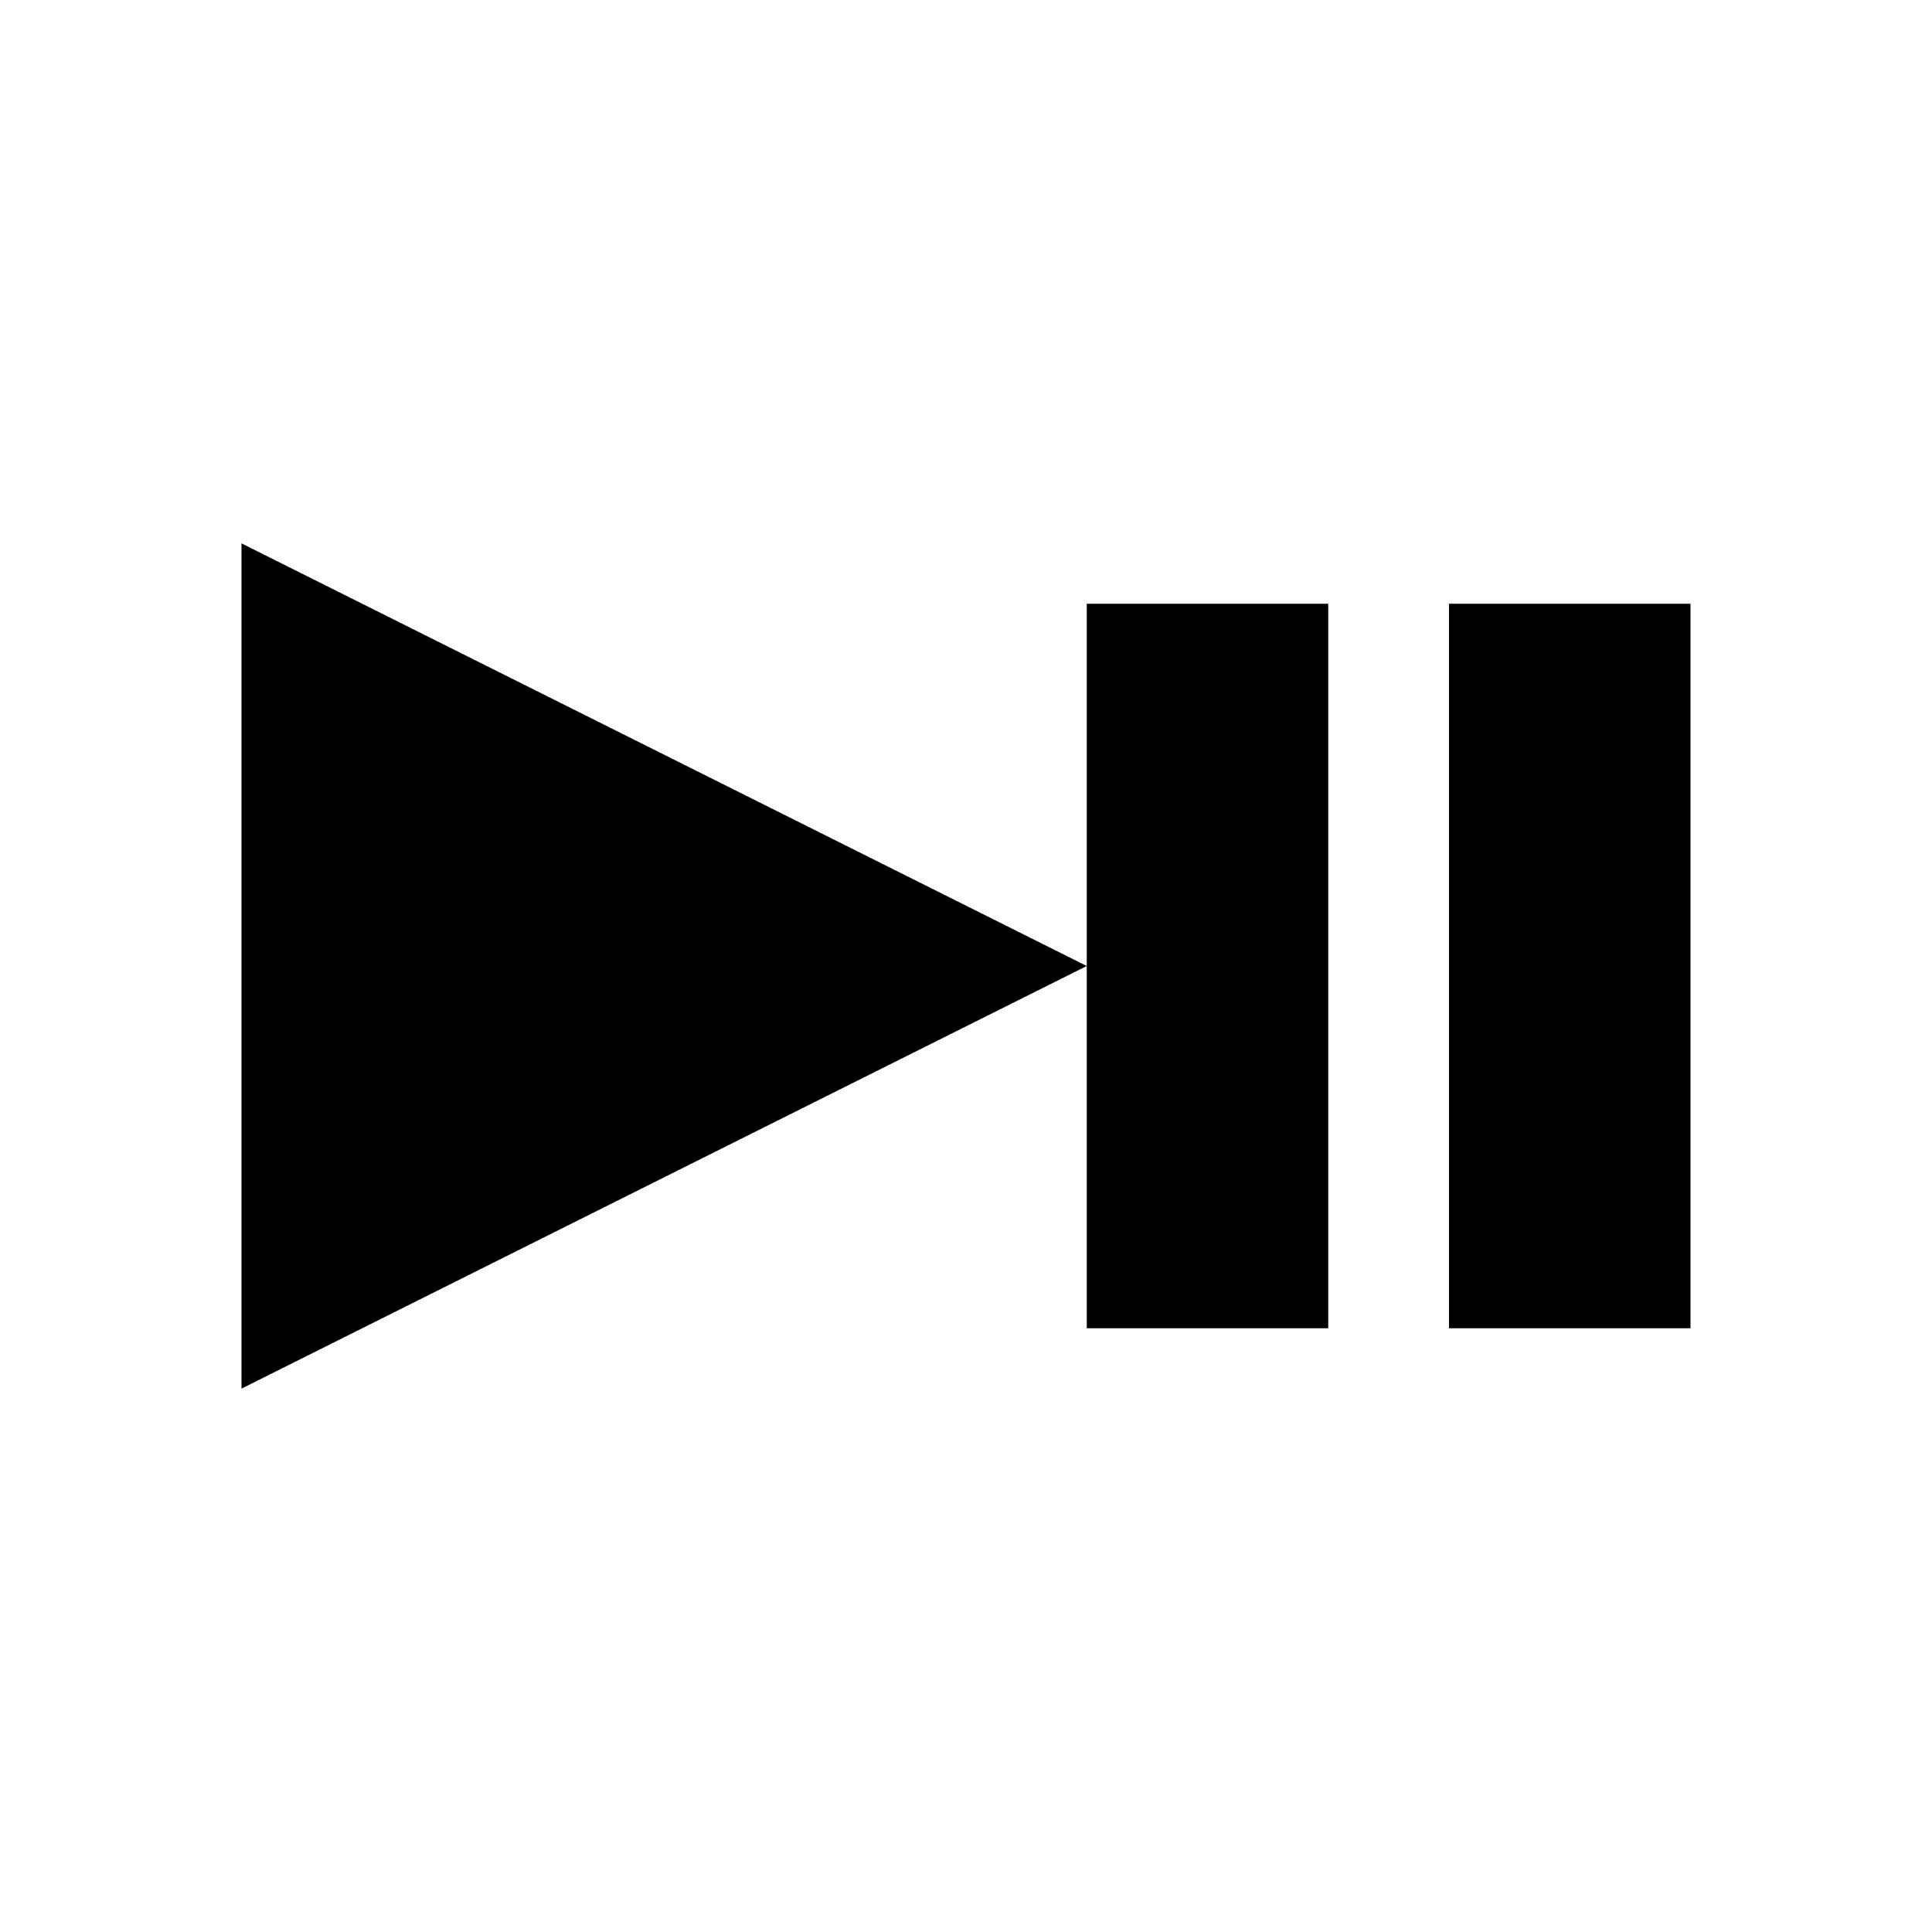
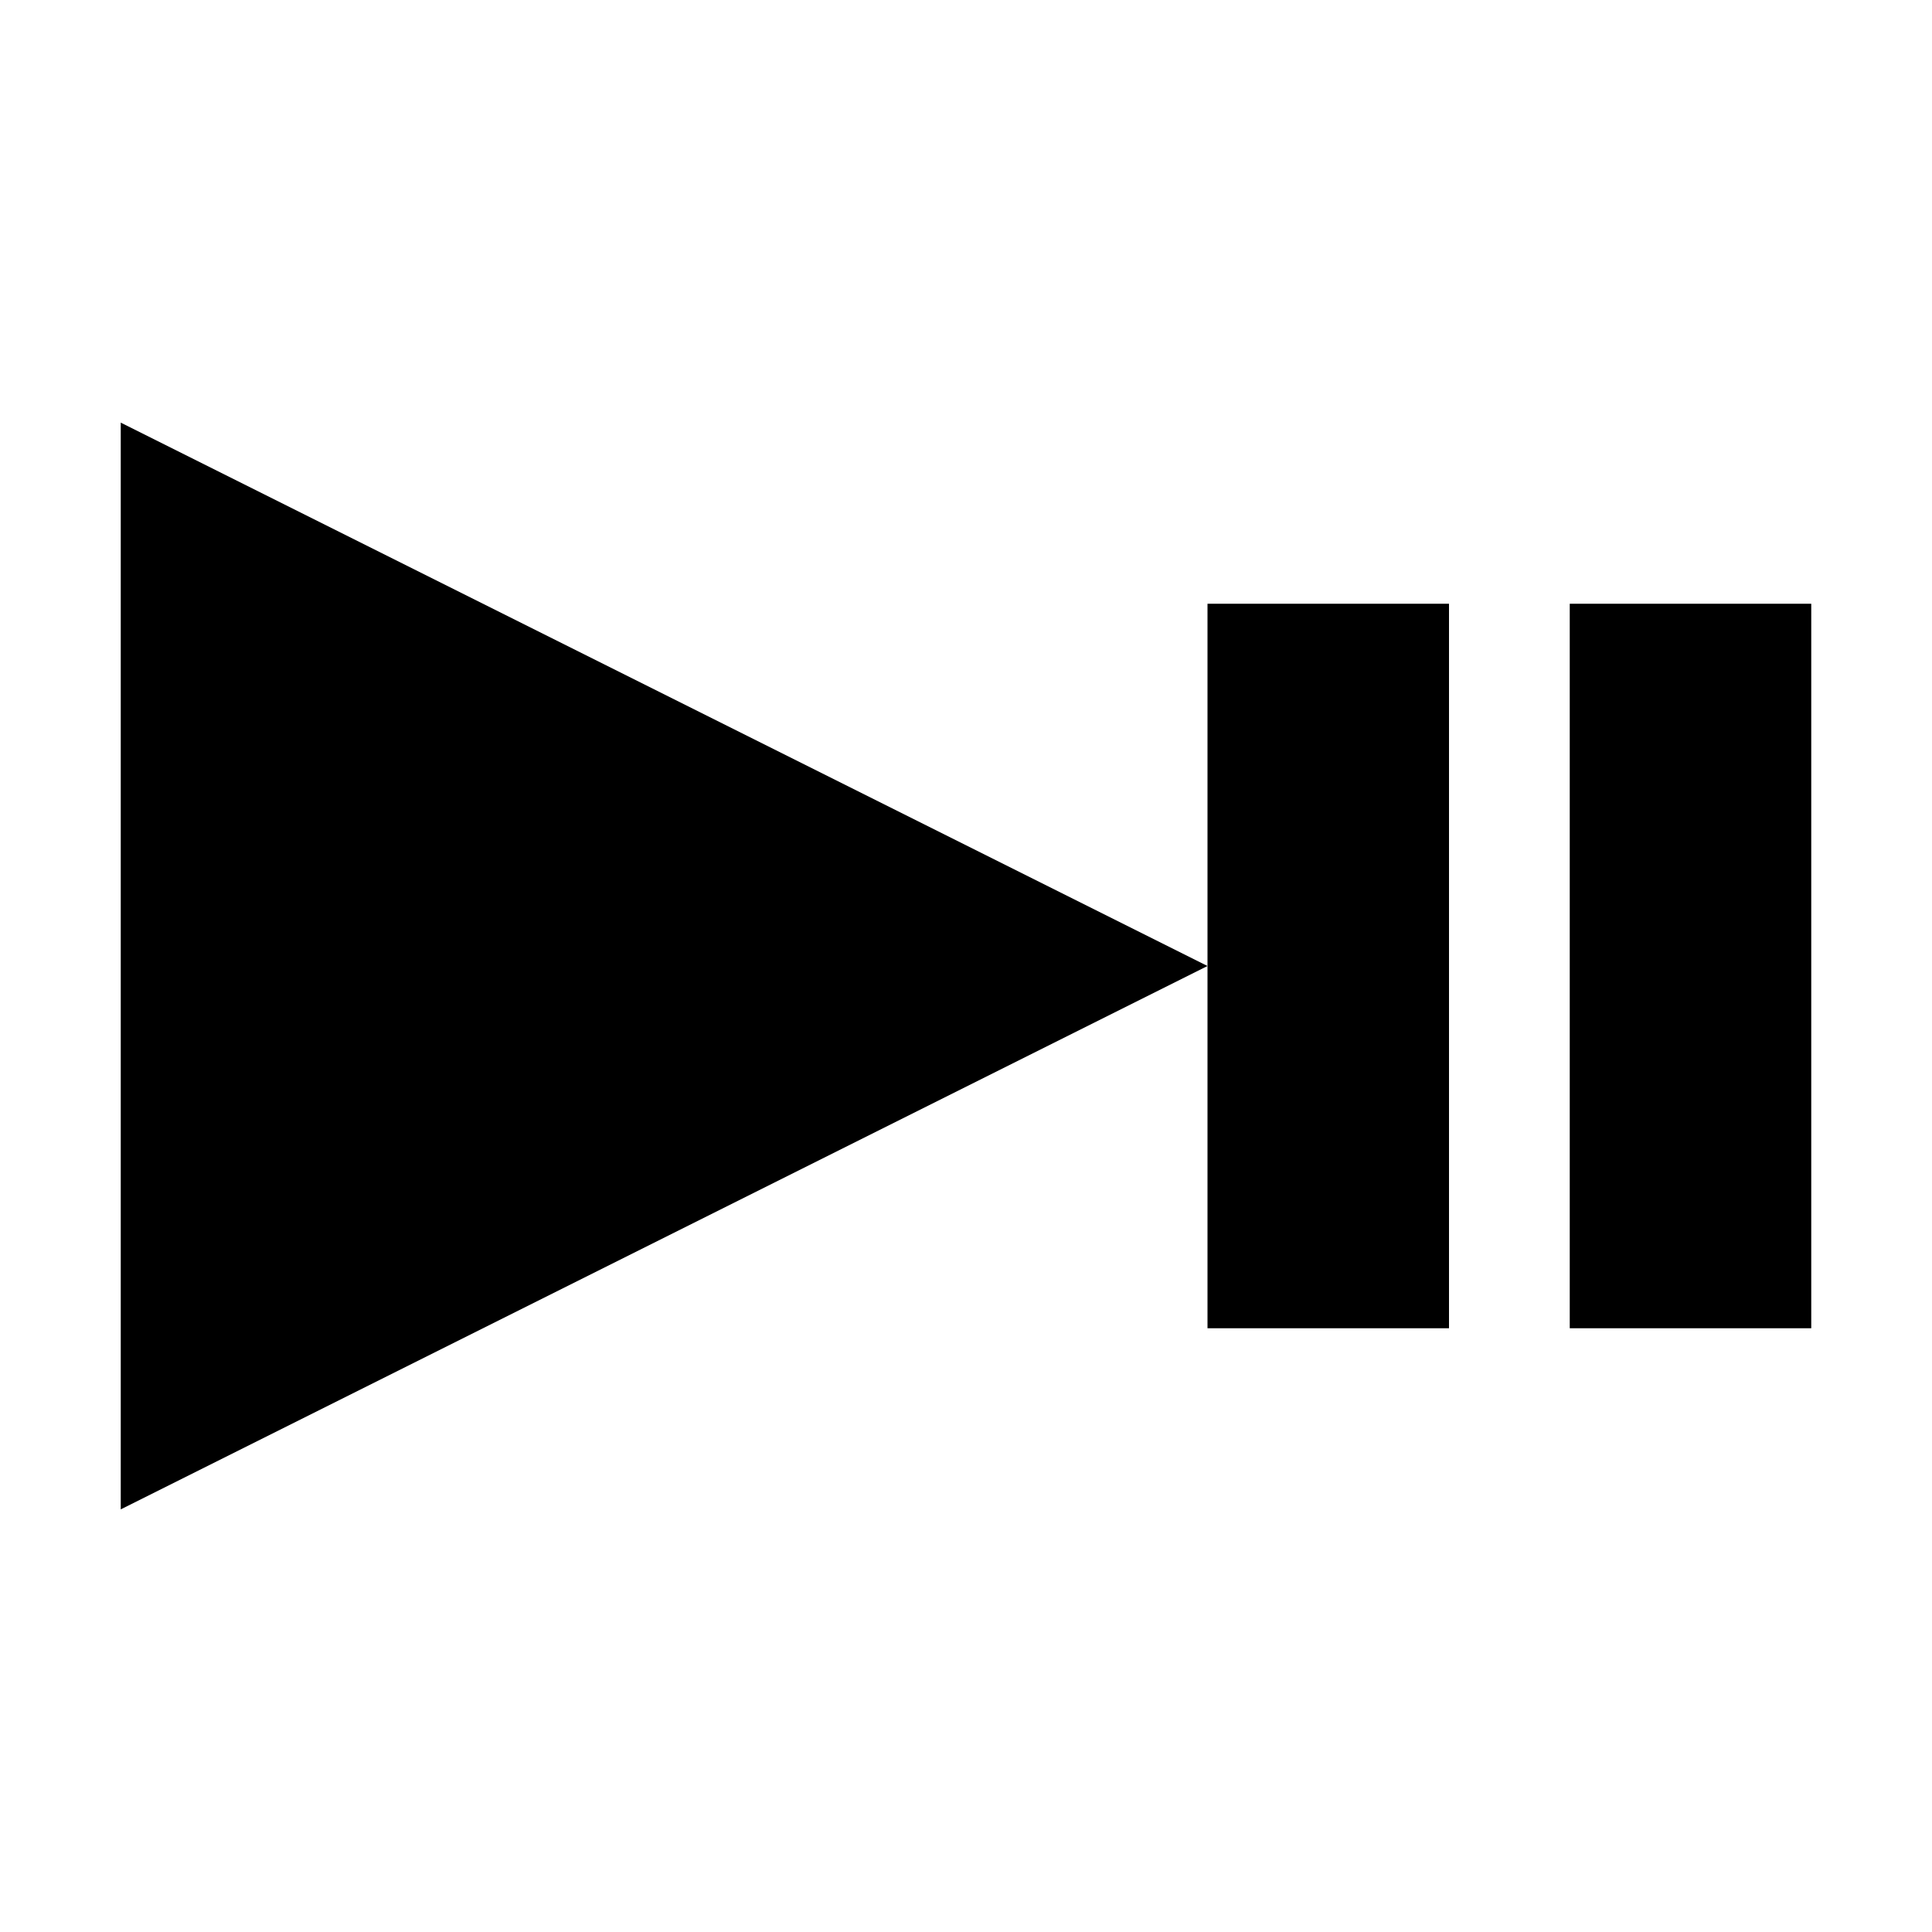
<svg xmlns="http://www.w3.org/2000/svg" width="32" height="32" id="svg3360" version="1.1" viewBox="0 0 32 32">
  <defs id="defs3362" />
  <g id="layer1">
-     <path style="fill:#000000;fill-opacity:1;fill-rule:evenodd;stroke:none;stroke-width:0.035px;stroke-linecap:butt;stroke-linejoin:miter;stroke-opacity:1" d="M 4,9 4,16 4,23 18,16 4,9 Z" id="path12721" />
-     <rect style="fill:#000000;fill-opacity:1;stroke:none;stroke-width:2.395;stroke-miterlimit:4;stroke-dasharray:none;stroke-opacity:1" id="rect3066" width="4" height="12" x="18" y="10" />
-     <rect style="fill:#000000;fill-opacity:1;stroke:none" id="rect3066-5" width="4" height="12" x="24" y="10" />
+     <rect style="fill:#000000;fill-opacity:1;stroke:none;stroke-width:2.395;stroke-miterlimit:4;stroke-dasharray:none;stroke-opacity:1" id="rect3066" width="4" height="12" x="20" y="10" />
+     <rect style="fill:#000000;fill-opacity:1;stroke:none" id="rect3066-5" width="4" height="12" x="26" y="10" />
+     <path style="fill:#000000;fill-opacity:1;fill-rule:evenodd;stroke:none;stroke-width:0.055px;stroke-linecap:butt;stroke-linejoin:miter;stroke-opacity:1" d="M 2,7 2,16 2,25 20,16 2,7 Z" id="path12721" />
  </g>
</svg>
